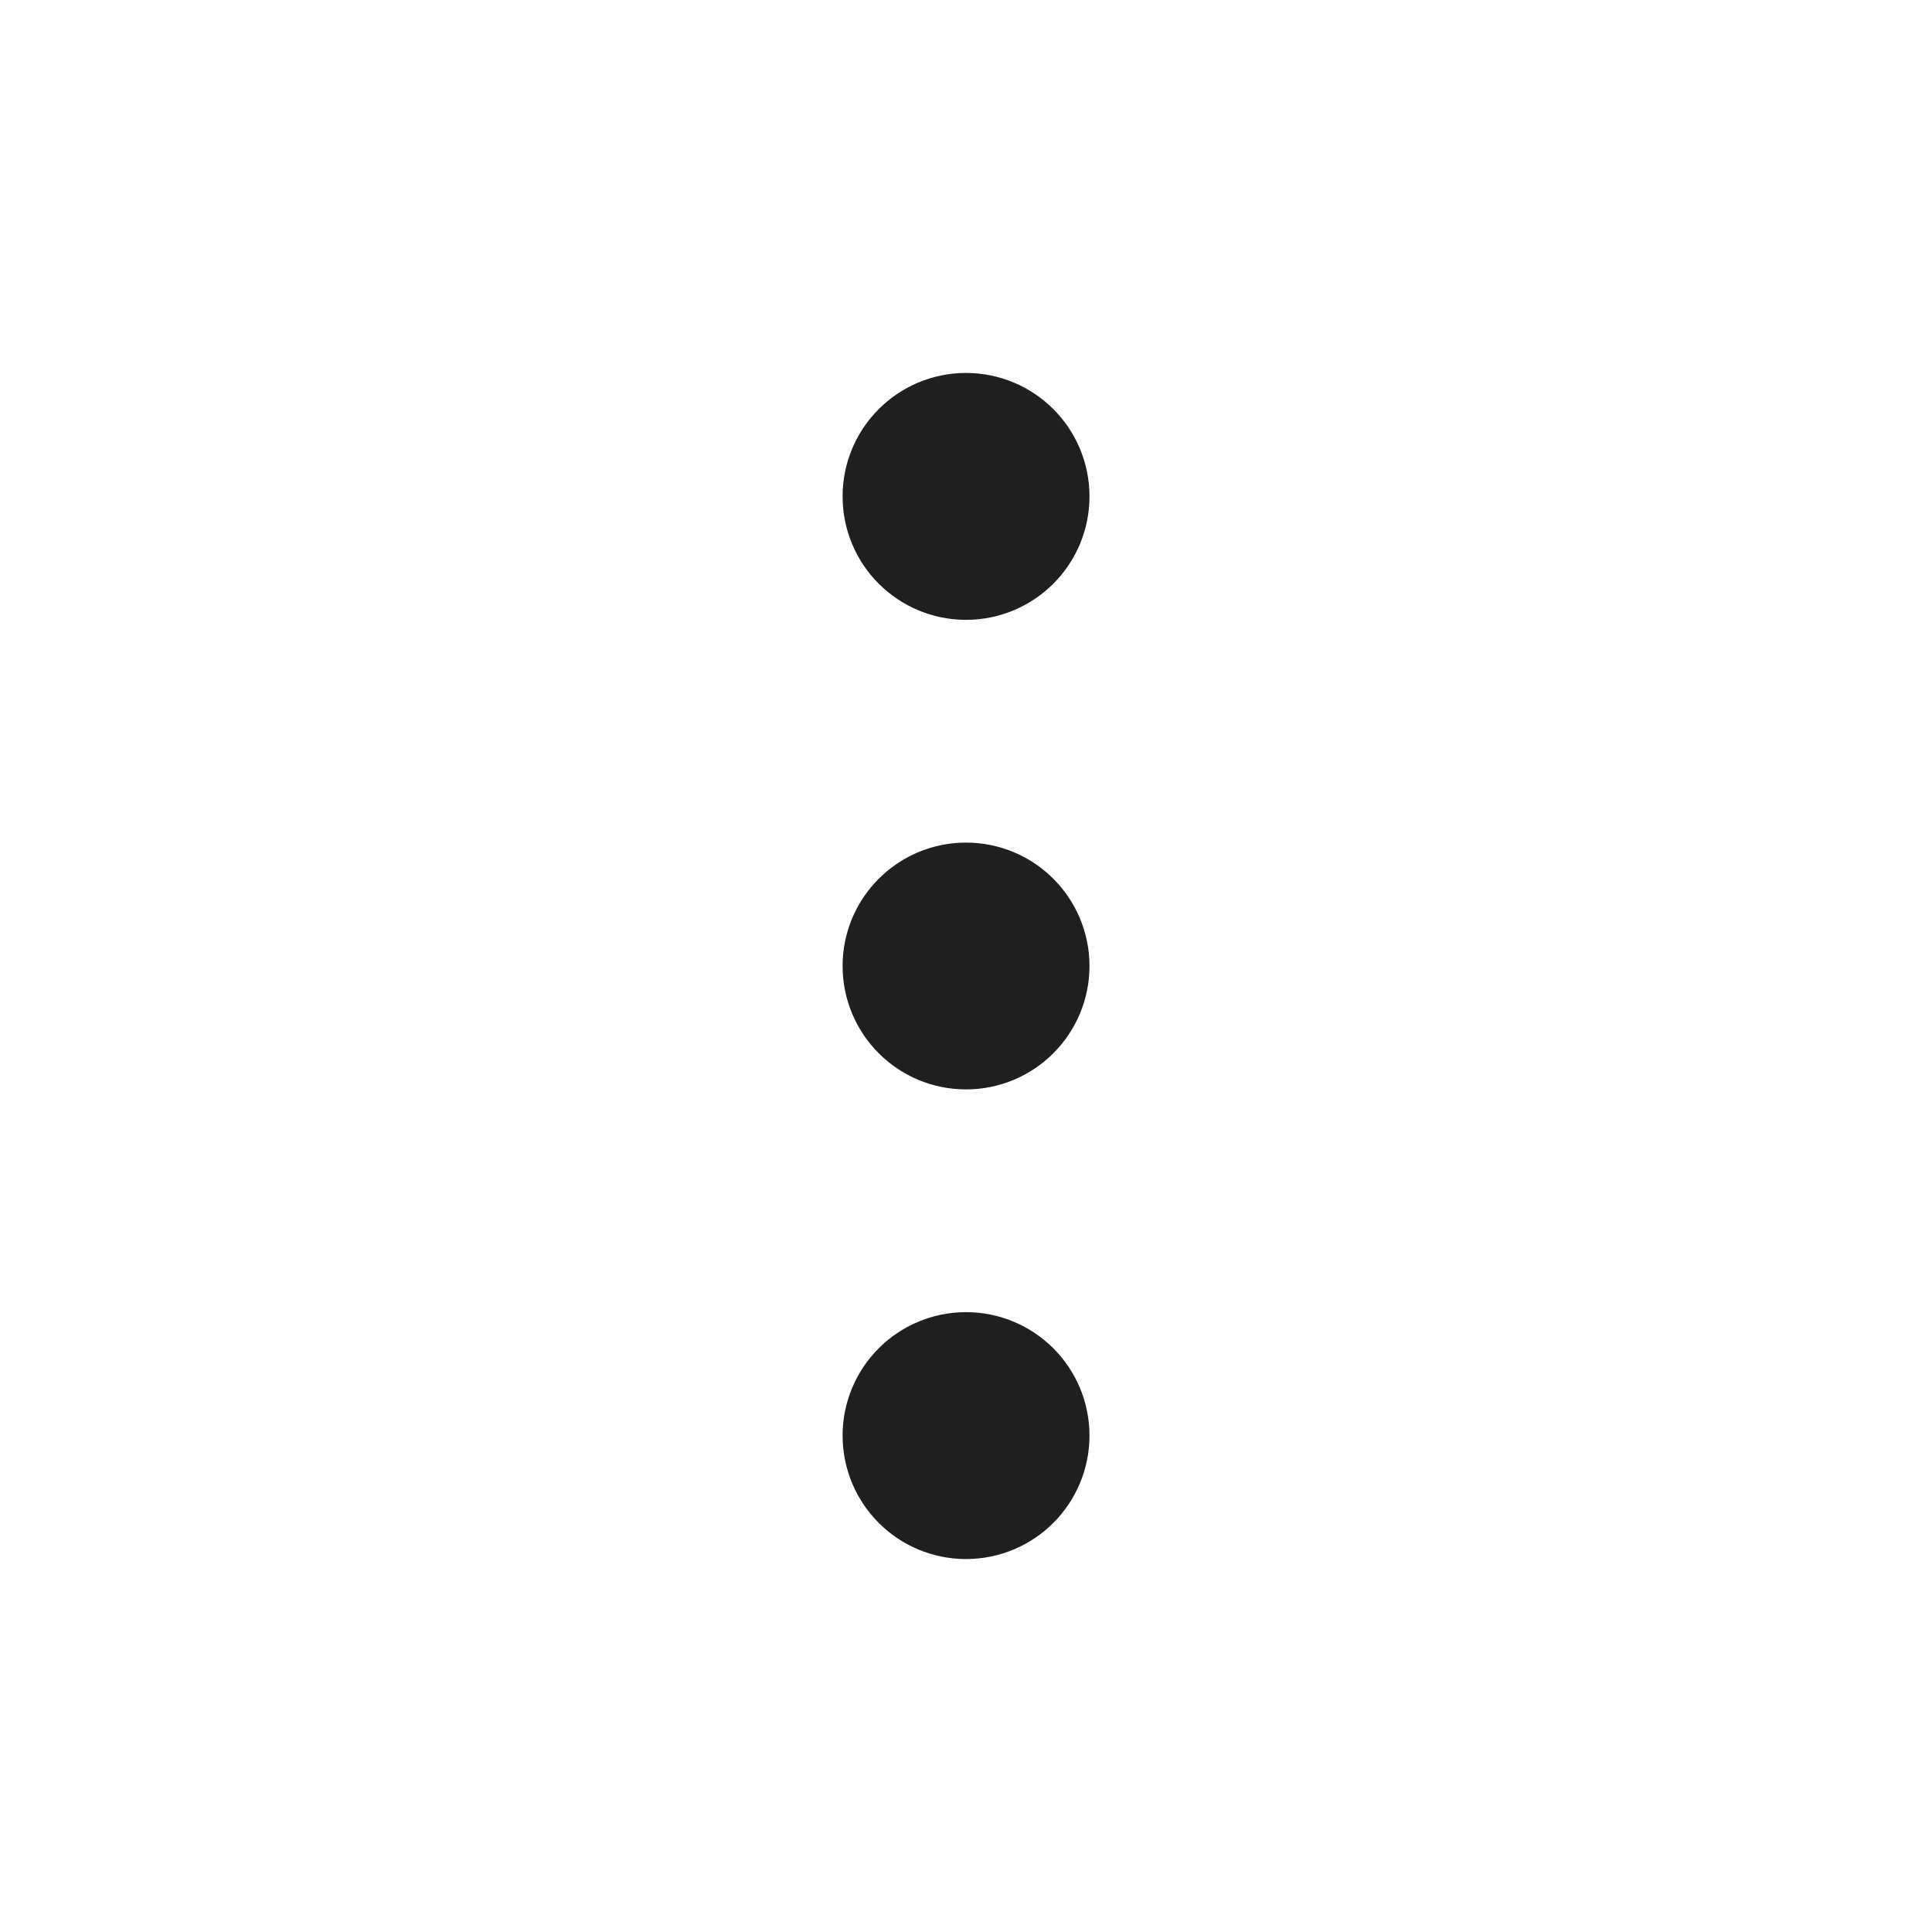
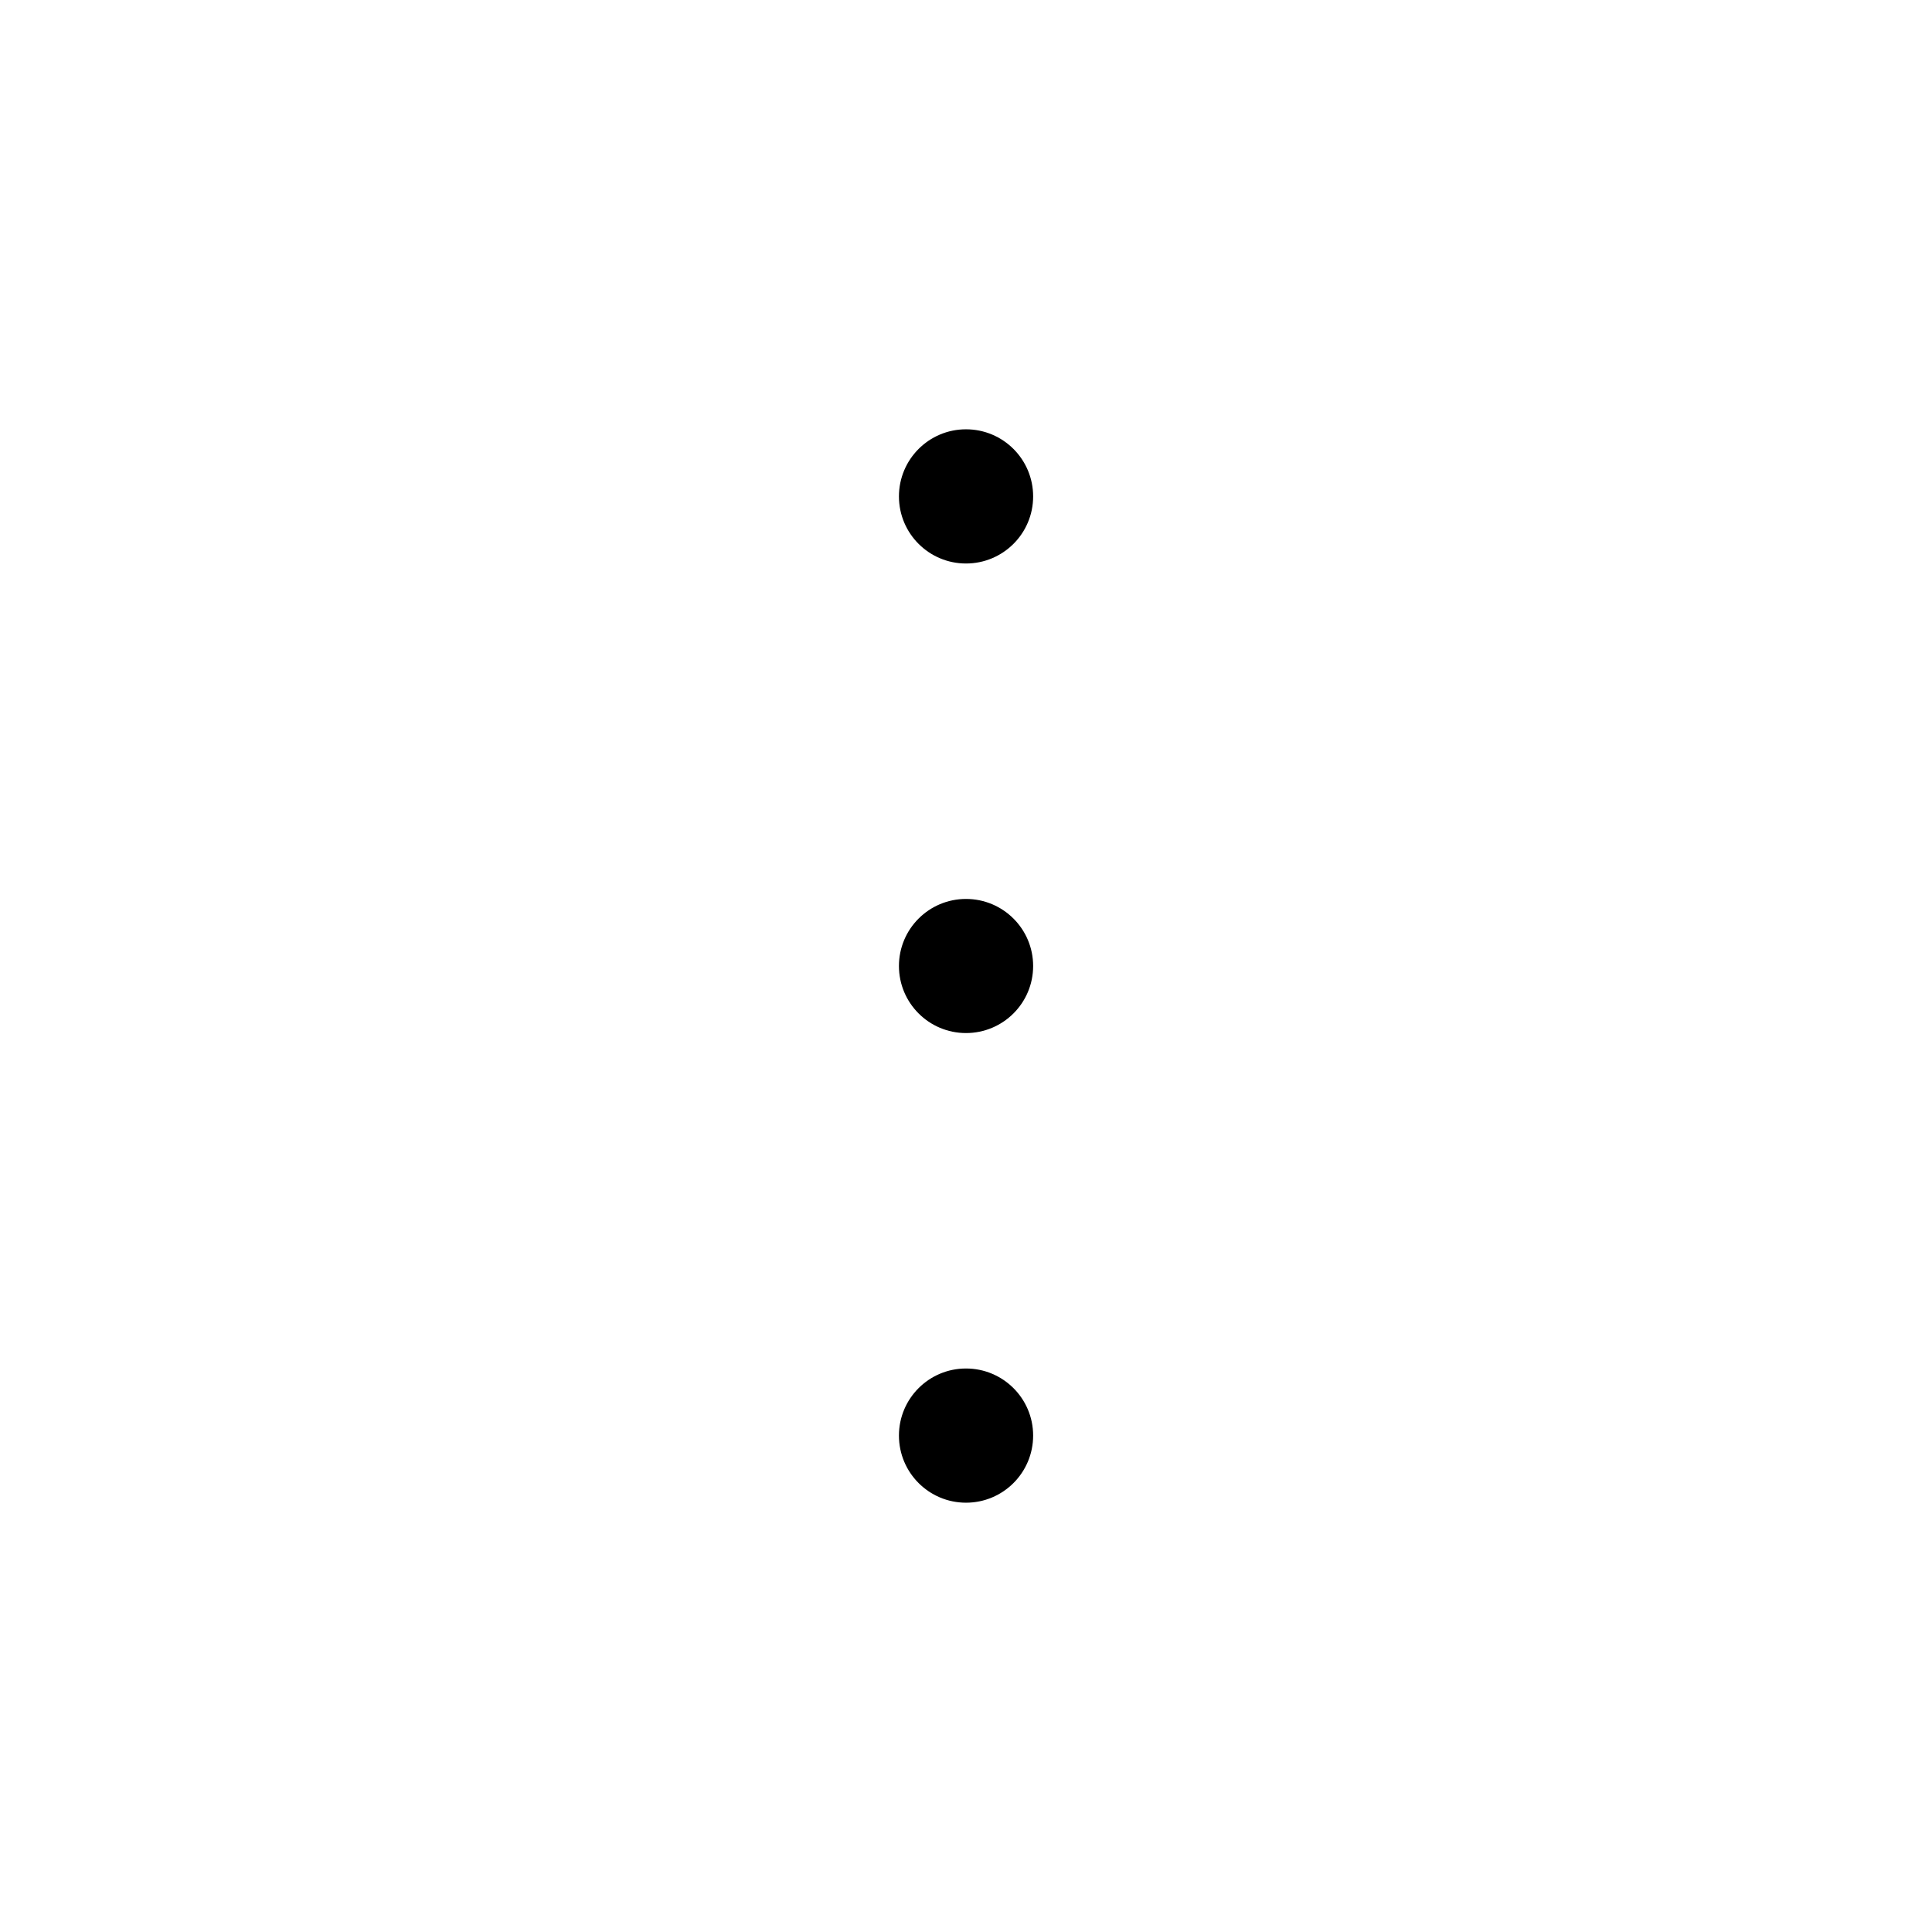
- <svg xmlns="http://www.w3.org/2000/svg" width="24" height="24" viewBox="0 0 24 24" fill="none">
-   <path d="M12 6.167V6.175M12 12V12.008M12 17.833V17.842M12 7C11.54 7 11.167 6.627 11.167 6.167C11.167 5.706 11.54 5.333 12 5.333C12.461 5.333 12.834 5.706 12.834 6.167C12.834 6.627 12.461 7 12 7ZM12 12.833C11.54 12.833 11.167 12.46 11.167 12C11.167 11.54 11.54 11.167 12 11.167C12.461 11.167 12.834 11.54 12.834 12C12.834 12.46 12.461 12.833 12 12.833ZM12 18.667C11.54 18.667 11.167 18.294 11.167 17.833C11.167 17.373 11.54 17 12 17C12.461 17 12.834 17.373 12.834 17.833C12.834 18.294 12.461 18.667 12 18.667Z" stroke="#1F1F1F" stroke-width="1.4" stroke-linecap="round" stroke-linejoin="round" />
+ <svg xmlns="http://www.w3.org/2000/svg" width="24" height="24" viewBox="0 0 24 24" fill="currentColor">
+   <path d="M12 6.167V6.175M12 12V12.008M12 17.833V17.842M12 7C11.54 7 11.167 6.627 11.167 6.167C11.167 5.706 11.54 5.333 12 5.333C12.461 5.333 12.834 5.706 12.834 6.167C12.834 6.627 12.461 7 12 7ZM12 12.833C11.54 12.833 11.167 12.46 11.167 12C11.167 11.54 11.54 11.167 12 11.167C12.461 11.167 12.834 11.54 12.834 12C12.834 12.46 12.461 12.833 12 12.833ZM12 18.667C11.54 18.667 11.167 18.294 11.167 17.833C11.167 17.373 11.54 17 12 17C12.461 17 12.834 17.373 12.834 17.833C12.834 18.294 12.461 18.667 12 18.667Z" stroke="current" fill="current" stroke-width="1.4" stroke-linecap="round" stroke-linejoin="round" />
</svg>
